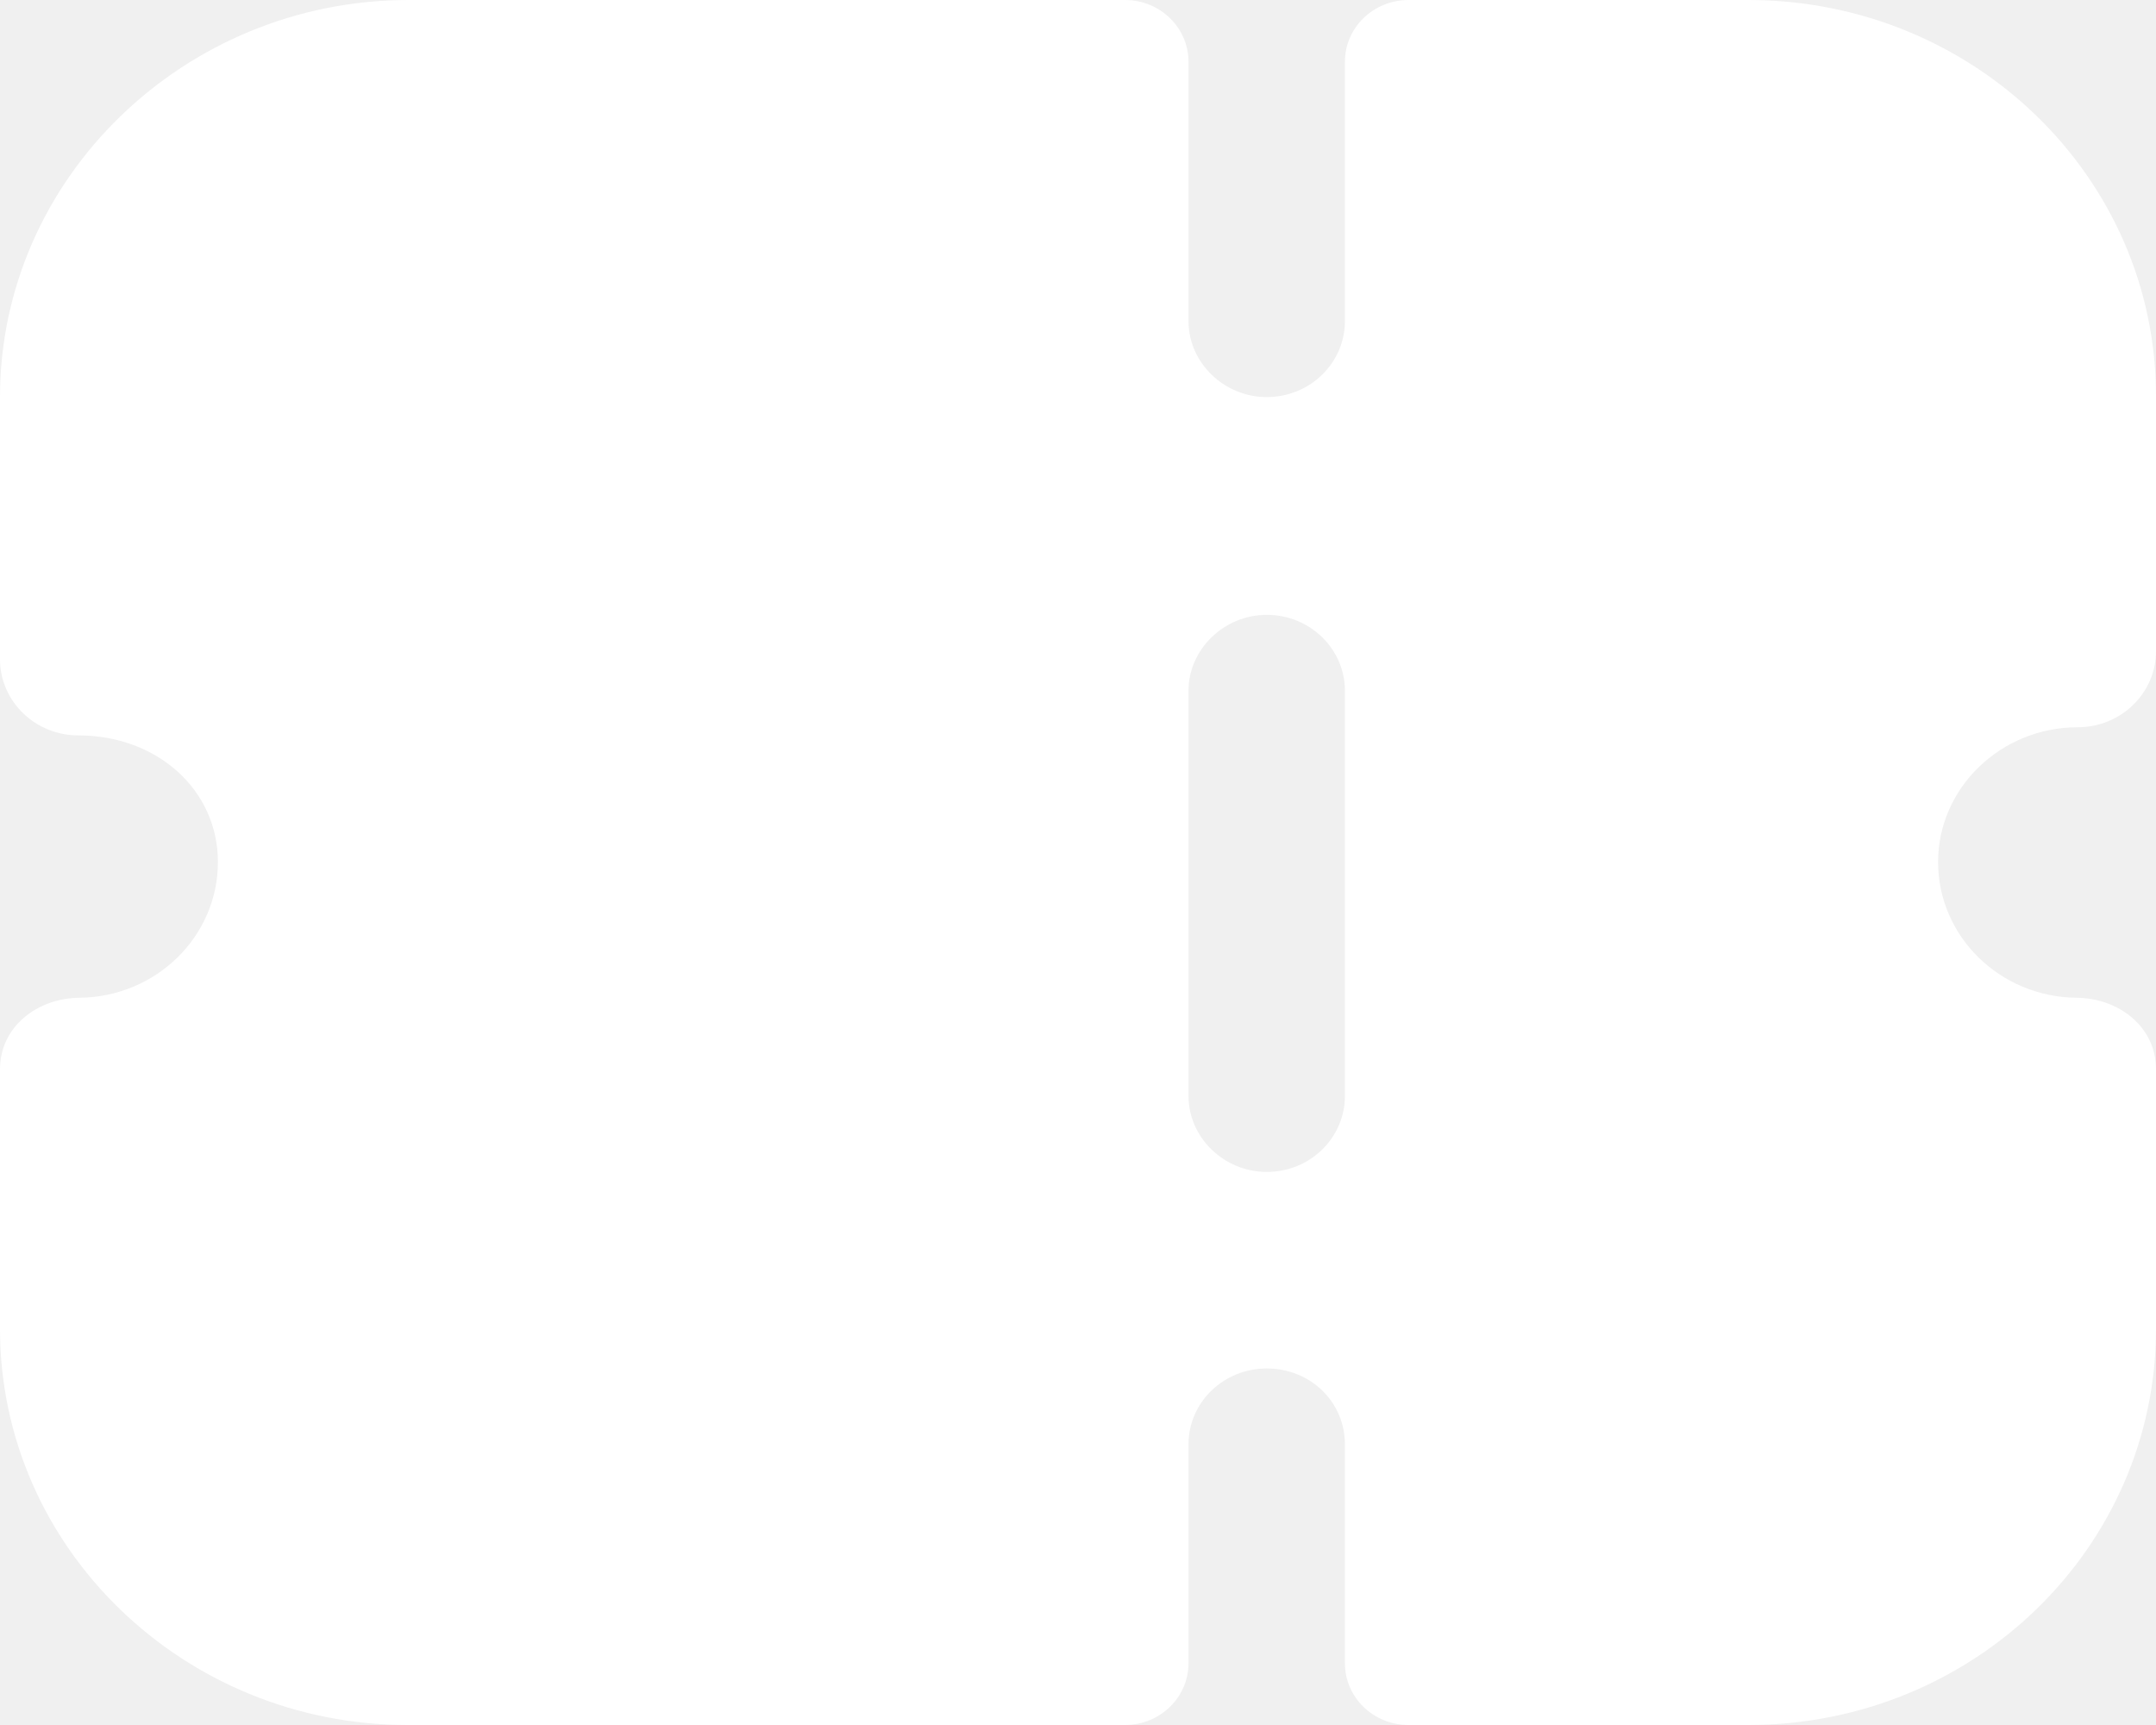
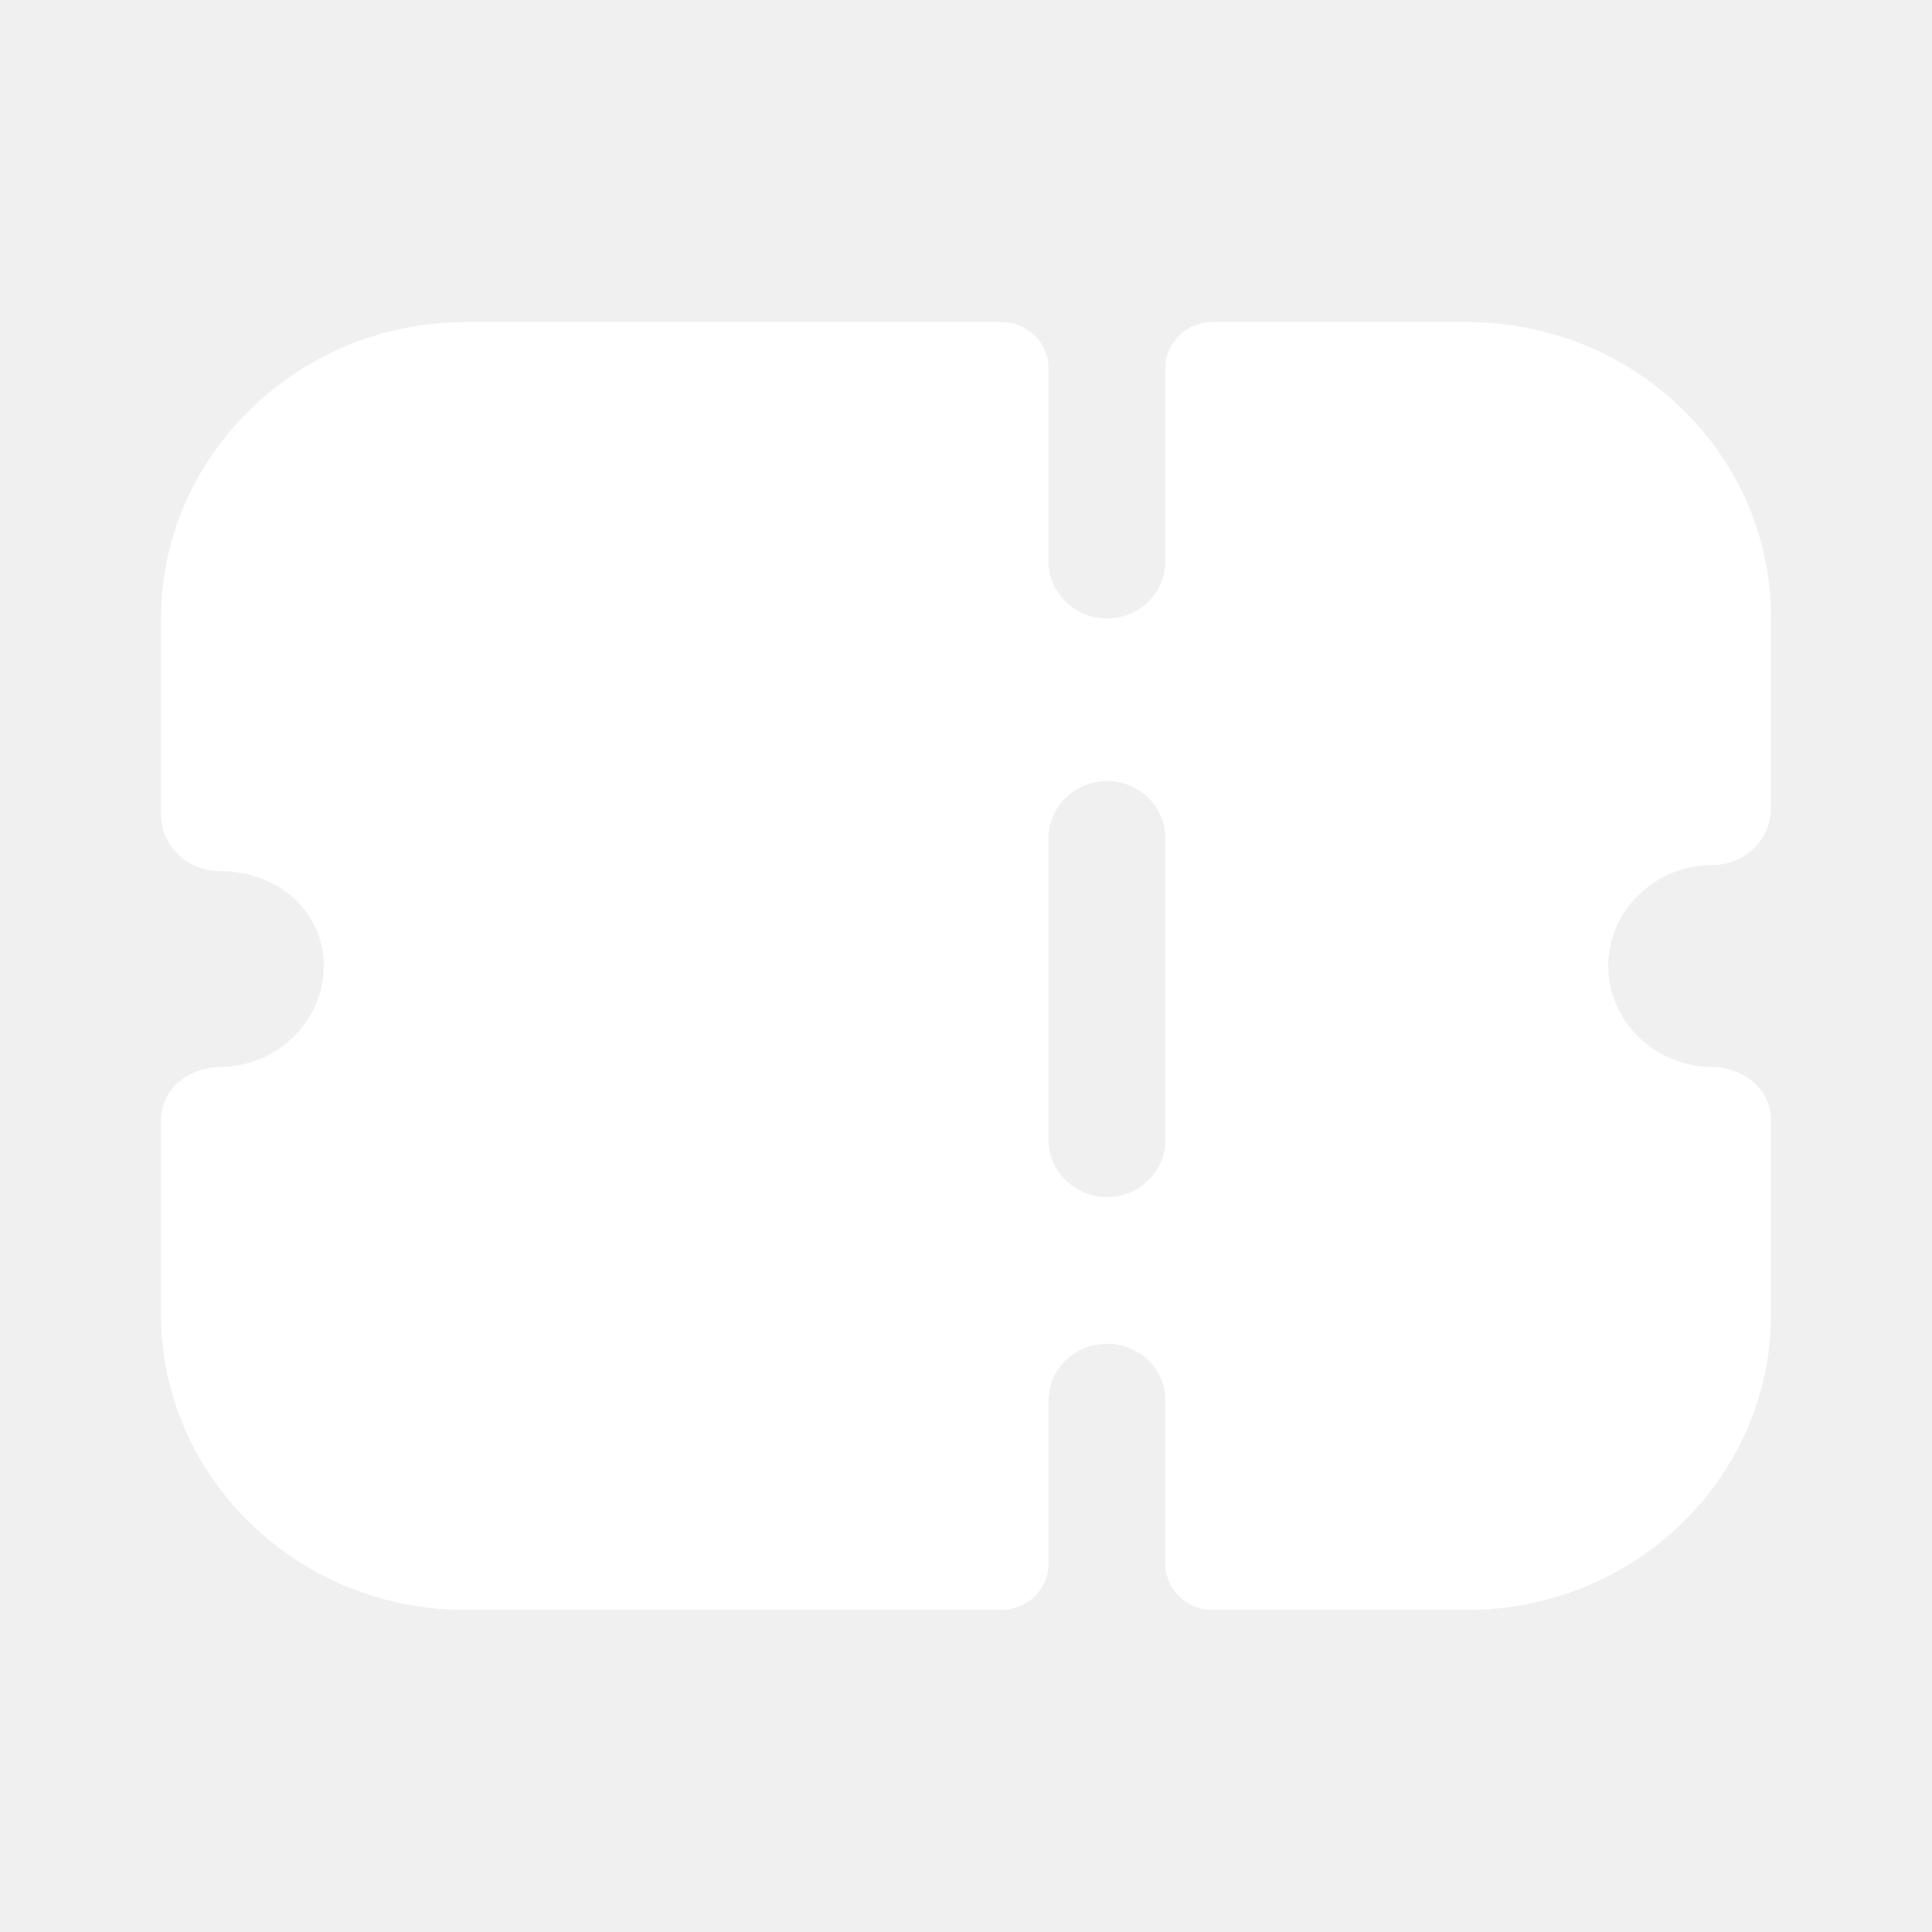
- <svg xmlns="http://www.w3.org/2000/svg" width="40" height="32" viewBox="0 0 40 32" fill="none">
-   <path fill-rule="evenodd" clip-rule="evenodd" d="M39.574 13.078C39.304 13.341 38.936 13.491 38.549 13.491C37.118 13.491 35.957 14.619 35.957 15.991C35.957 17.372 37.104 18.493 38.522 18.509C39.321 18.516 40 19.057 40 19.833V24.653C40 28.71 36.615 32 32.437 32H26.132C25.48 32 24.952 31.487 24.952 30.854V26.795C24.952 26.006 24.313 25.386 23.501 25.386C22.708 25.386 22.05 26.006 22.05 26.795V30.854C22.05 31.487 21.522 32 20.872 32H7.563C3.404 32 0 28.712 0 24.653V19.833C0 19.057 0.679 18.516 1.478 18.509C2.897 18.493 4.043 17.372 4.043 15.991C4.043 14.656 2.921 13.642 1.451 13.642C1.064 13.642 0.696 13.491 0.426 13.228C0.155 12.965 0 12.608 0 12.233V7.366C0 3.315 3.412 0 7.582 0H20.872C21.522 0 22.05 0.513 22.05 1.146V5.957C22.05 6.727 22.708 7.366 23.501 7.366C24.313 7.366 24.952 6.727 24.952 5.957V1.146C24.952 0.513 25.48 0 26.132 0H32.437C36.615 0 40 3.288 40 7.347V12.082C40 12.458 39.845 12.815 39.574 13.078ZM23.501 21.74C24.313 21.74 24.952 21.102 24.952 20.331V12.815C24.952 12.045 24.313 11.406 23.501 11.406C22.708 11.406 22.05 12.045 22.05 12.815V20.331C22.05 21.102 22.708 21.74 23.501 21.74Z" fill="white" />
+ <svg xmlns="http://www.w3.org/2000/svg" width="48" height="48" viewBox="0 0 48 48" fill="none">
+   <path fill-rule="evenodd" clip-rule="evenodd" d="M43.574 21.078C43.304 21.341 42.936 21.491 42.549 21.491C41.118 21.491 39.957 22.619 39.957 23.991C39.957 25.372 41.104 26.493 42.522 26.509C43.321 26.516 44 27.057 44 27.833V32.653C44 36.71 40.615 40 36.437 40H30.132C29.48 40 28.952 39.487 28.952 38.854V34.795C28.952 34.006 28.313 33.386 27.501 33.386C26.708 33.386 26.05 34.006 26.05 34.795V38.854C26.05 39.487 25.522 40 24.872 40H11.563C7.404 40 4 36.712 4 32.653V27.833C4 27.057 4.679 26.516 5.478 26.509C6.897 26.493 8.043 25.372 8.043 23.991C8.043 22.656 6.921 21.642 5.451 21.642C5.064 21.642 4.696 21.491 4.426 21.228C4.155 20.965 4 20.608 4 20.233V15.366C4 11.315 7.412 8 11.582 8H24.872C25.522 8 26.05 8.513 26.05 9.146V13.957C26.05 14.727 26.708 15.366 27.501 15.366C28.313 15.366 28.952 14.727 28.952 13.957V9.146C28.952 8.513 29.48 8 30.132 8H36.437C40.615 8 44 11.288 44 15.347V20.082C44 20.458 43.845 20.815 43.574 21.078ZM27.501 29.74C28.313 29.74 28.952 29.102 28.952 28.331V20.815C28.952 20.045 28.313 19.406 27.501 19.406C26.708 19.406 26.05 20.045 26.05 20.815V28.331C26.05 29.102 26.708 29.74 27.501 29.74Z" fill="white" />
</svg>
